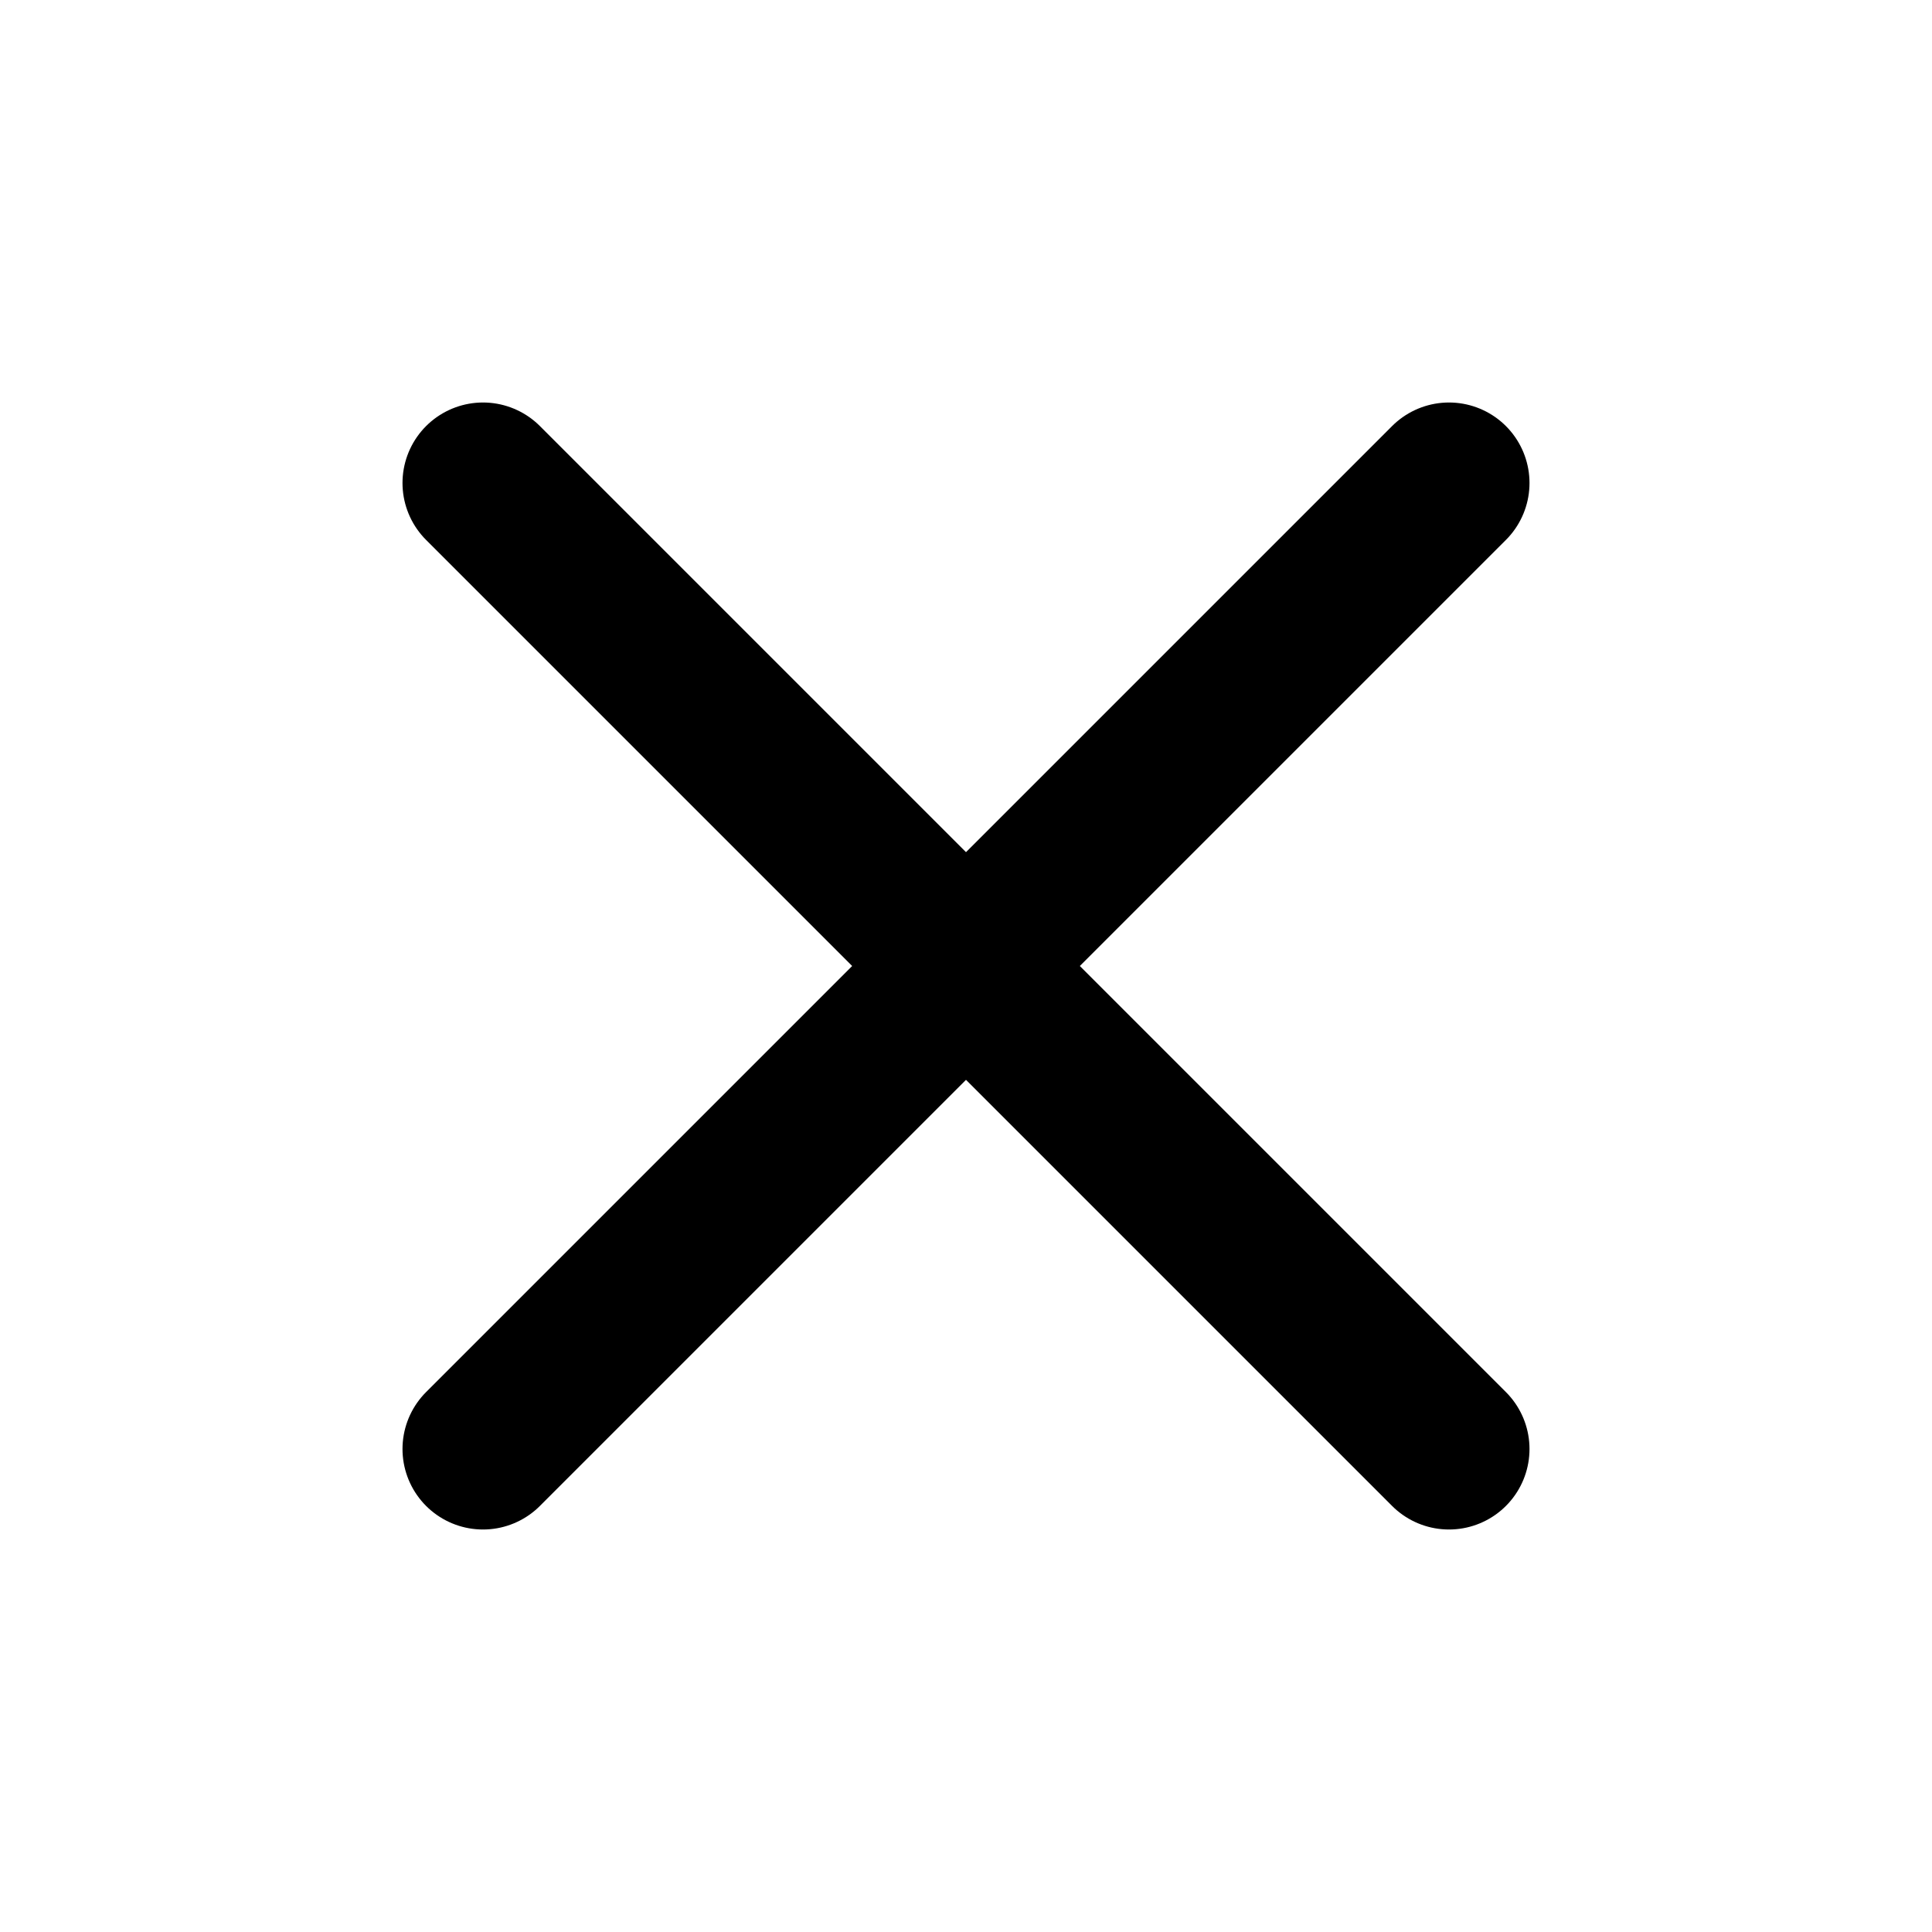
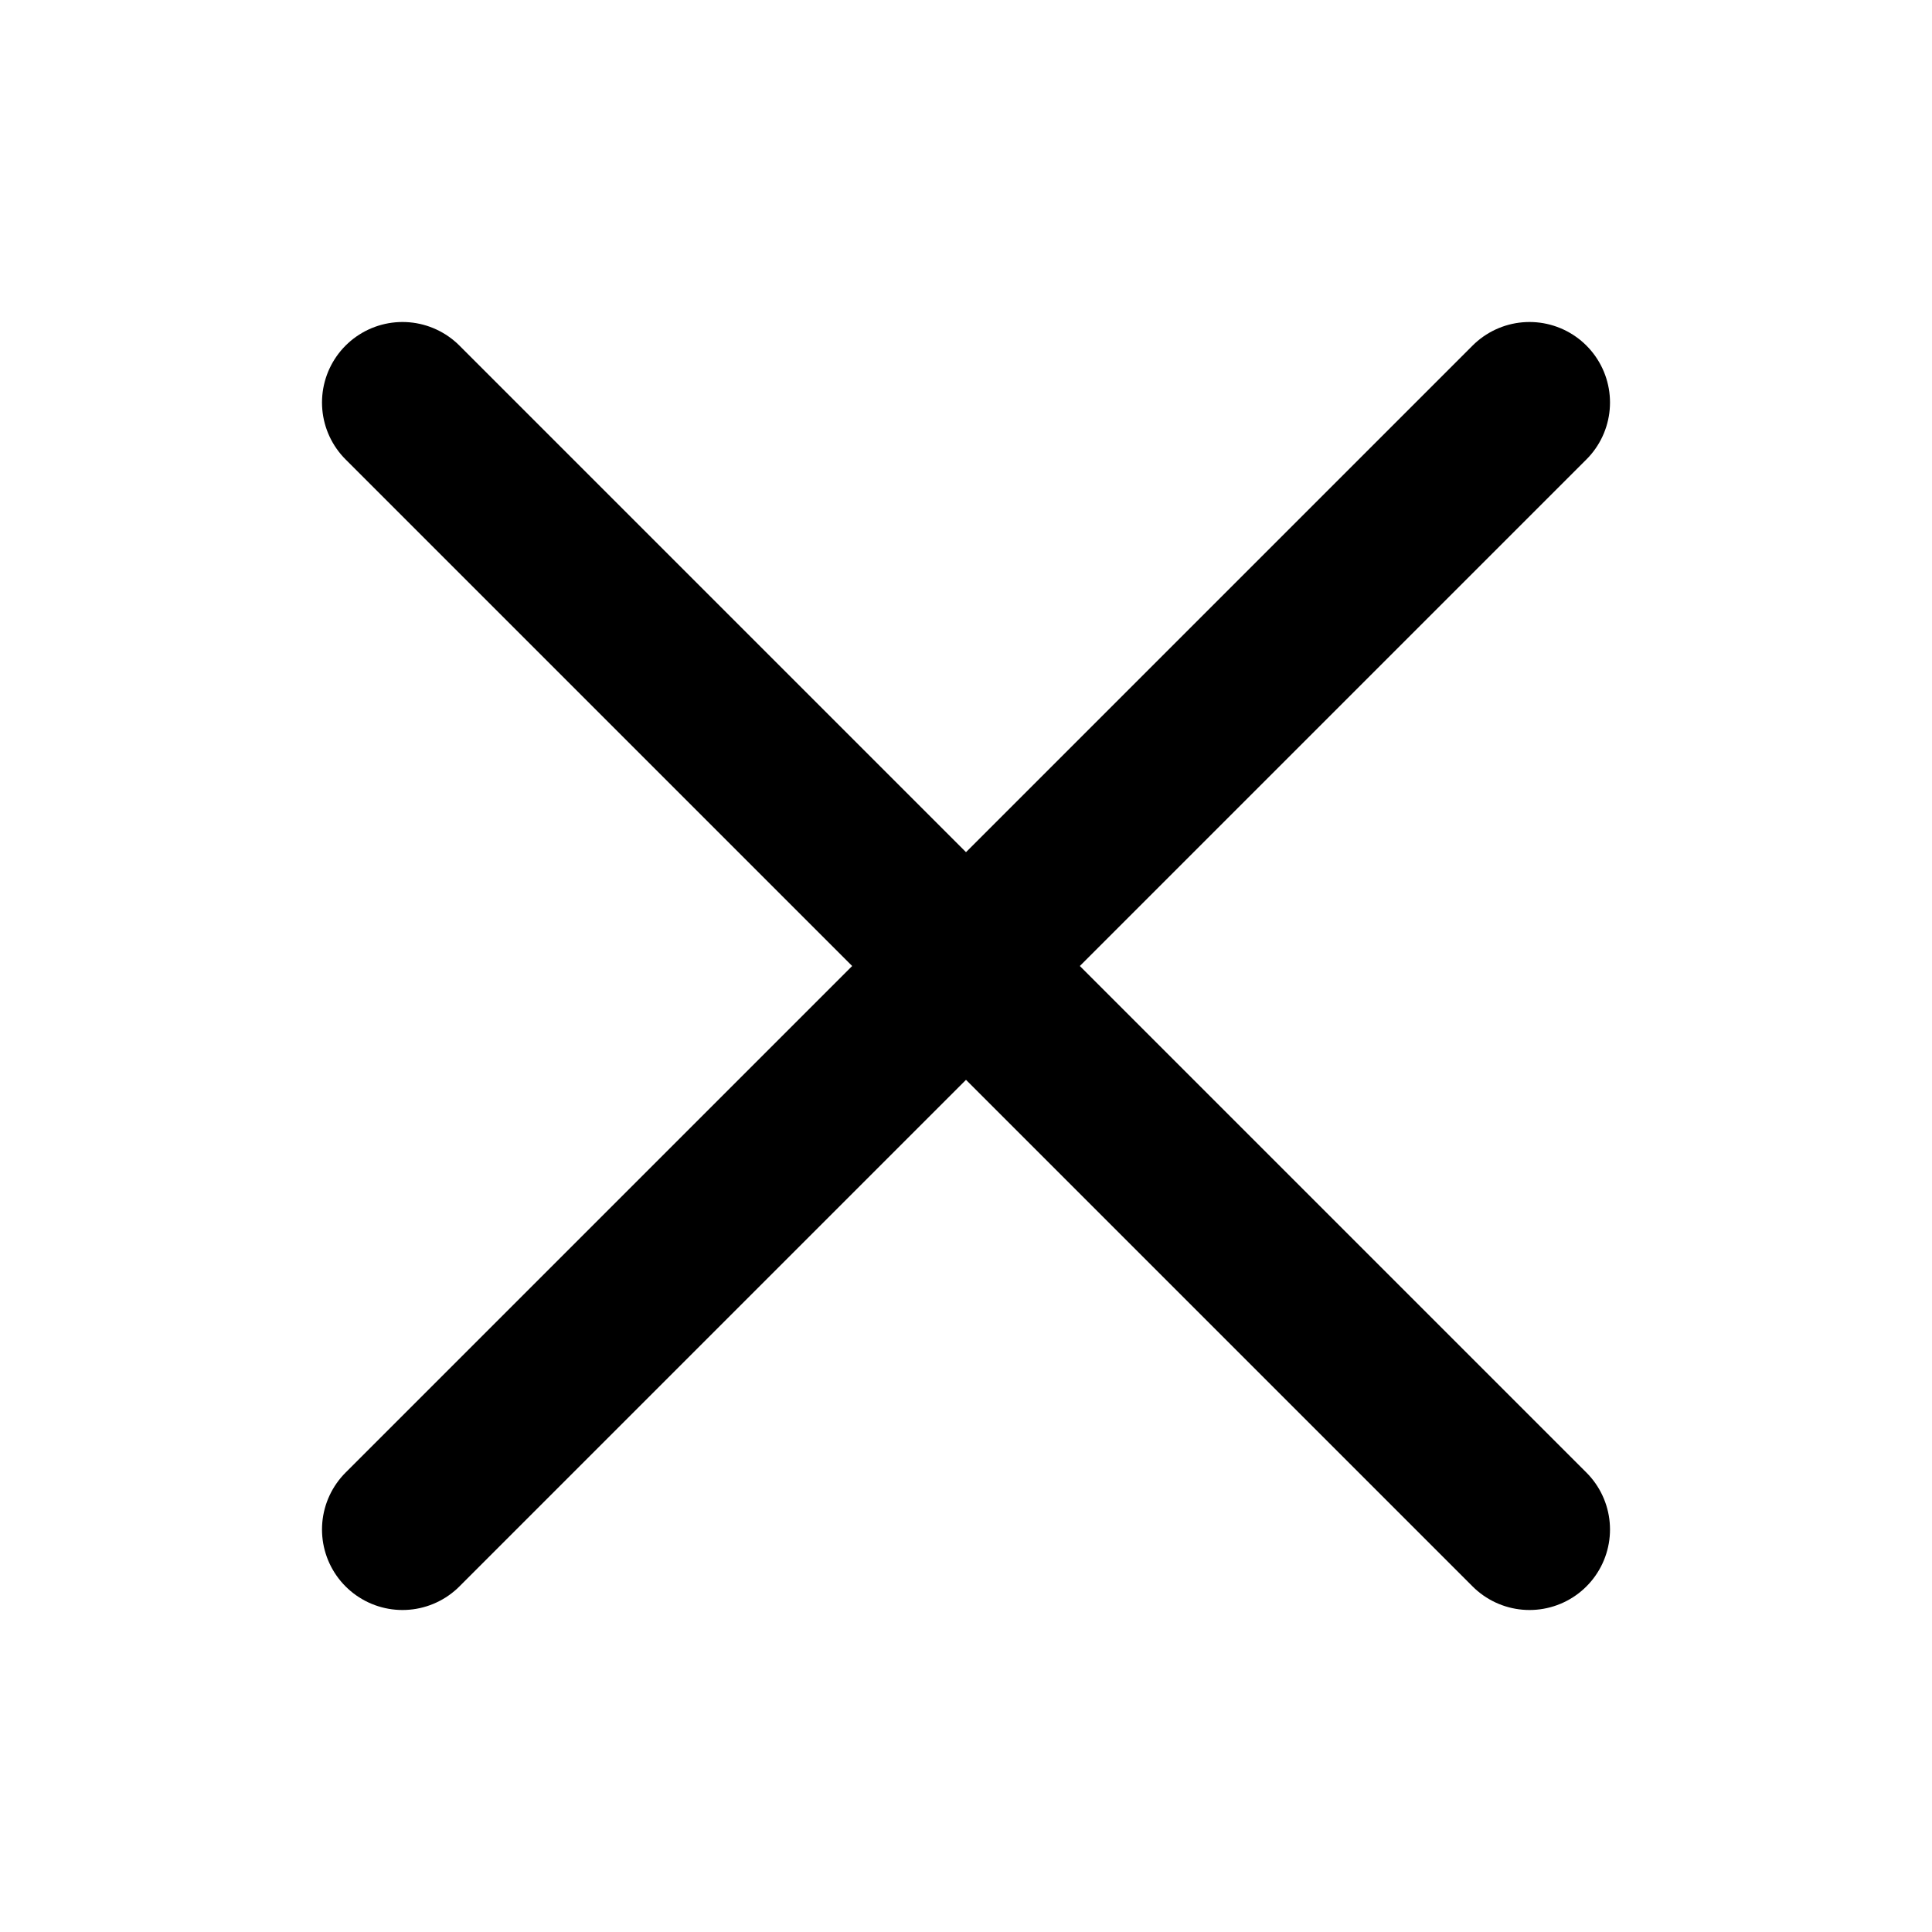
<svg xmlns="http://www.w3.org/2000/svg" width="24" height="24" viewBox="0 0 24 24" fill="none">
  <g>
    <g clip-path="url(#clip1)">
-       <path transform="matrix(1 0 0 1 6 6)" d="M12 0L0 12M0 0L12 12" fill="none" stroke="currentColor" stroke-width="2" stroke-linecap="round" stroke-linejoin="round" />
+       <path transform="matrix(1 0 0 1 5 5)" d="M14 0L0 14M0 0L14 14" fill="none" stroke="currentColor" stroke-width="2" stroke-linecap="round" stroke-linejoin="round" />
    </g>
  </g>
  <defs>
    <clipPath id="clip1">
      <path d="M0 0L24 0L24 24L0 24Z" />
    </clipPath>
  </defs>
</svg>
